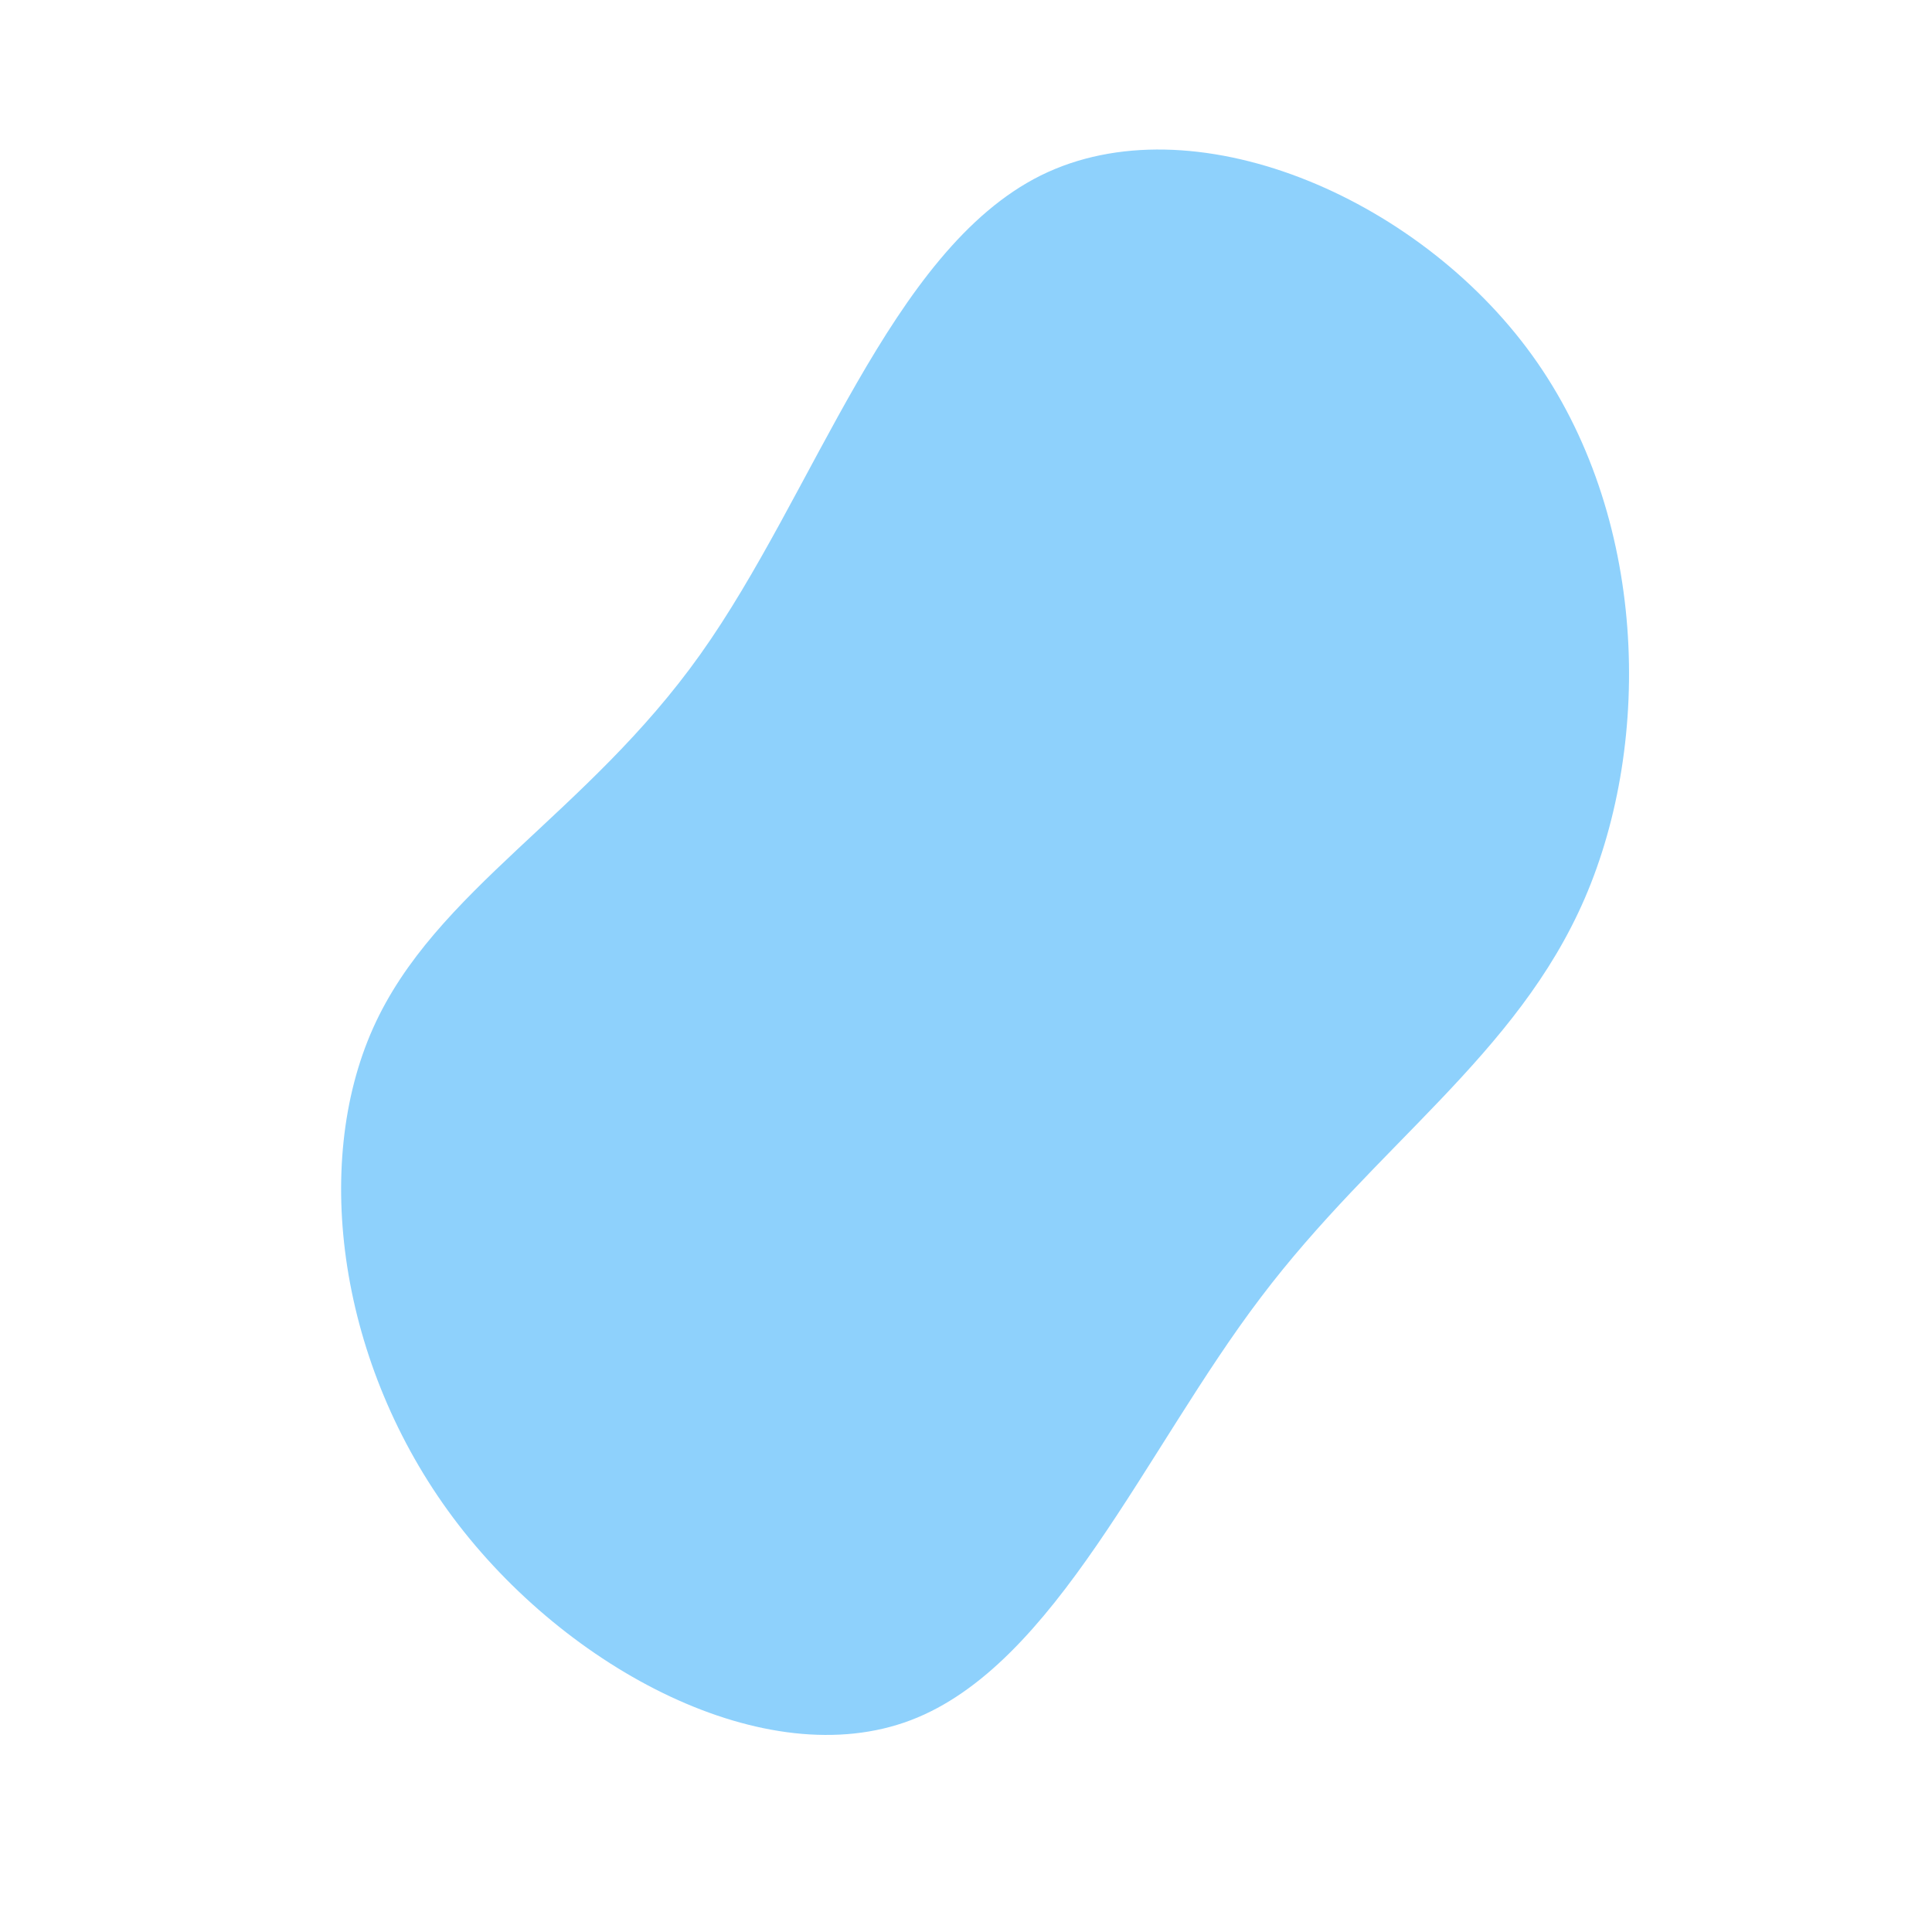
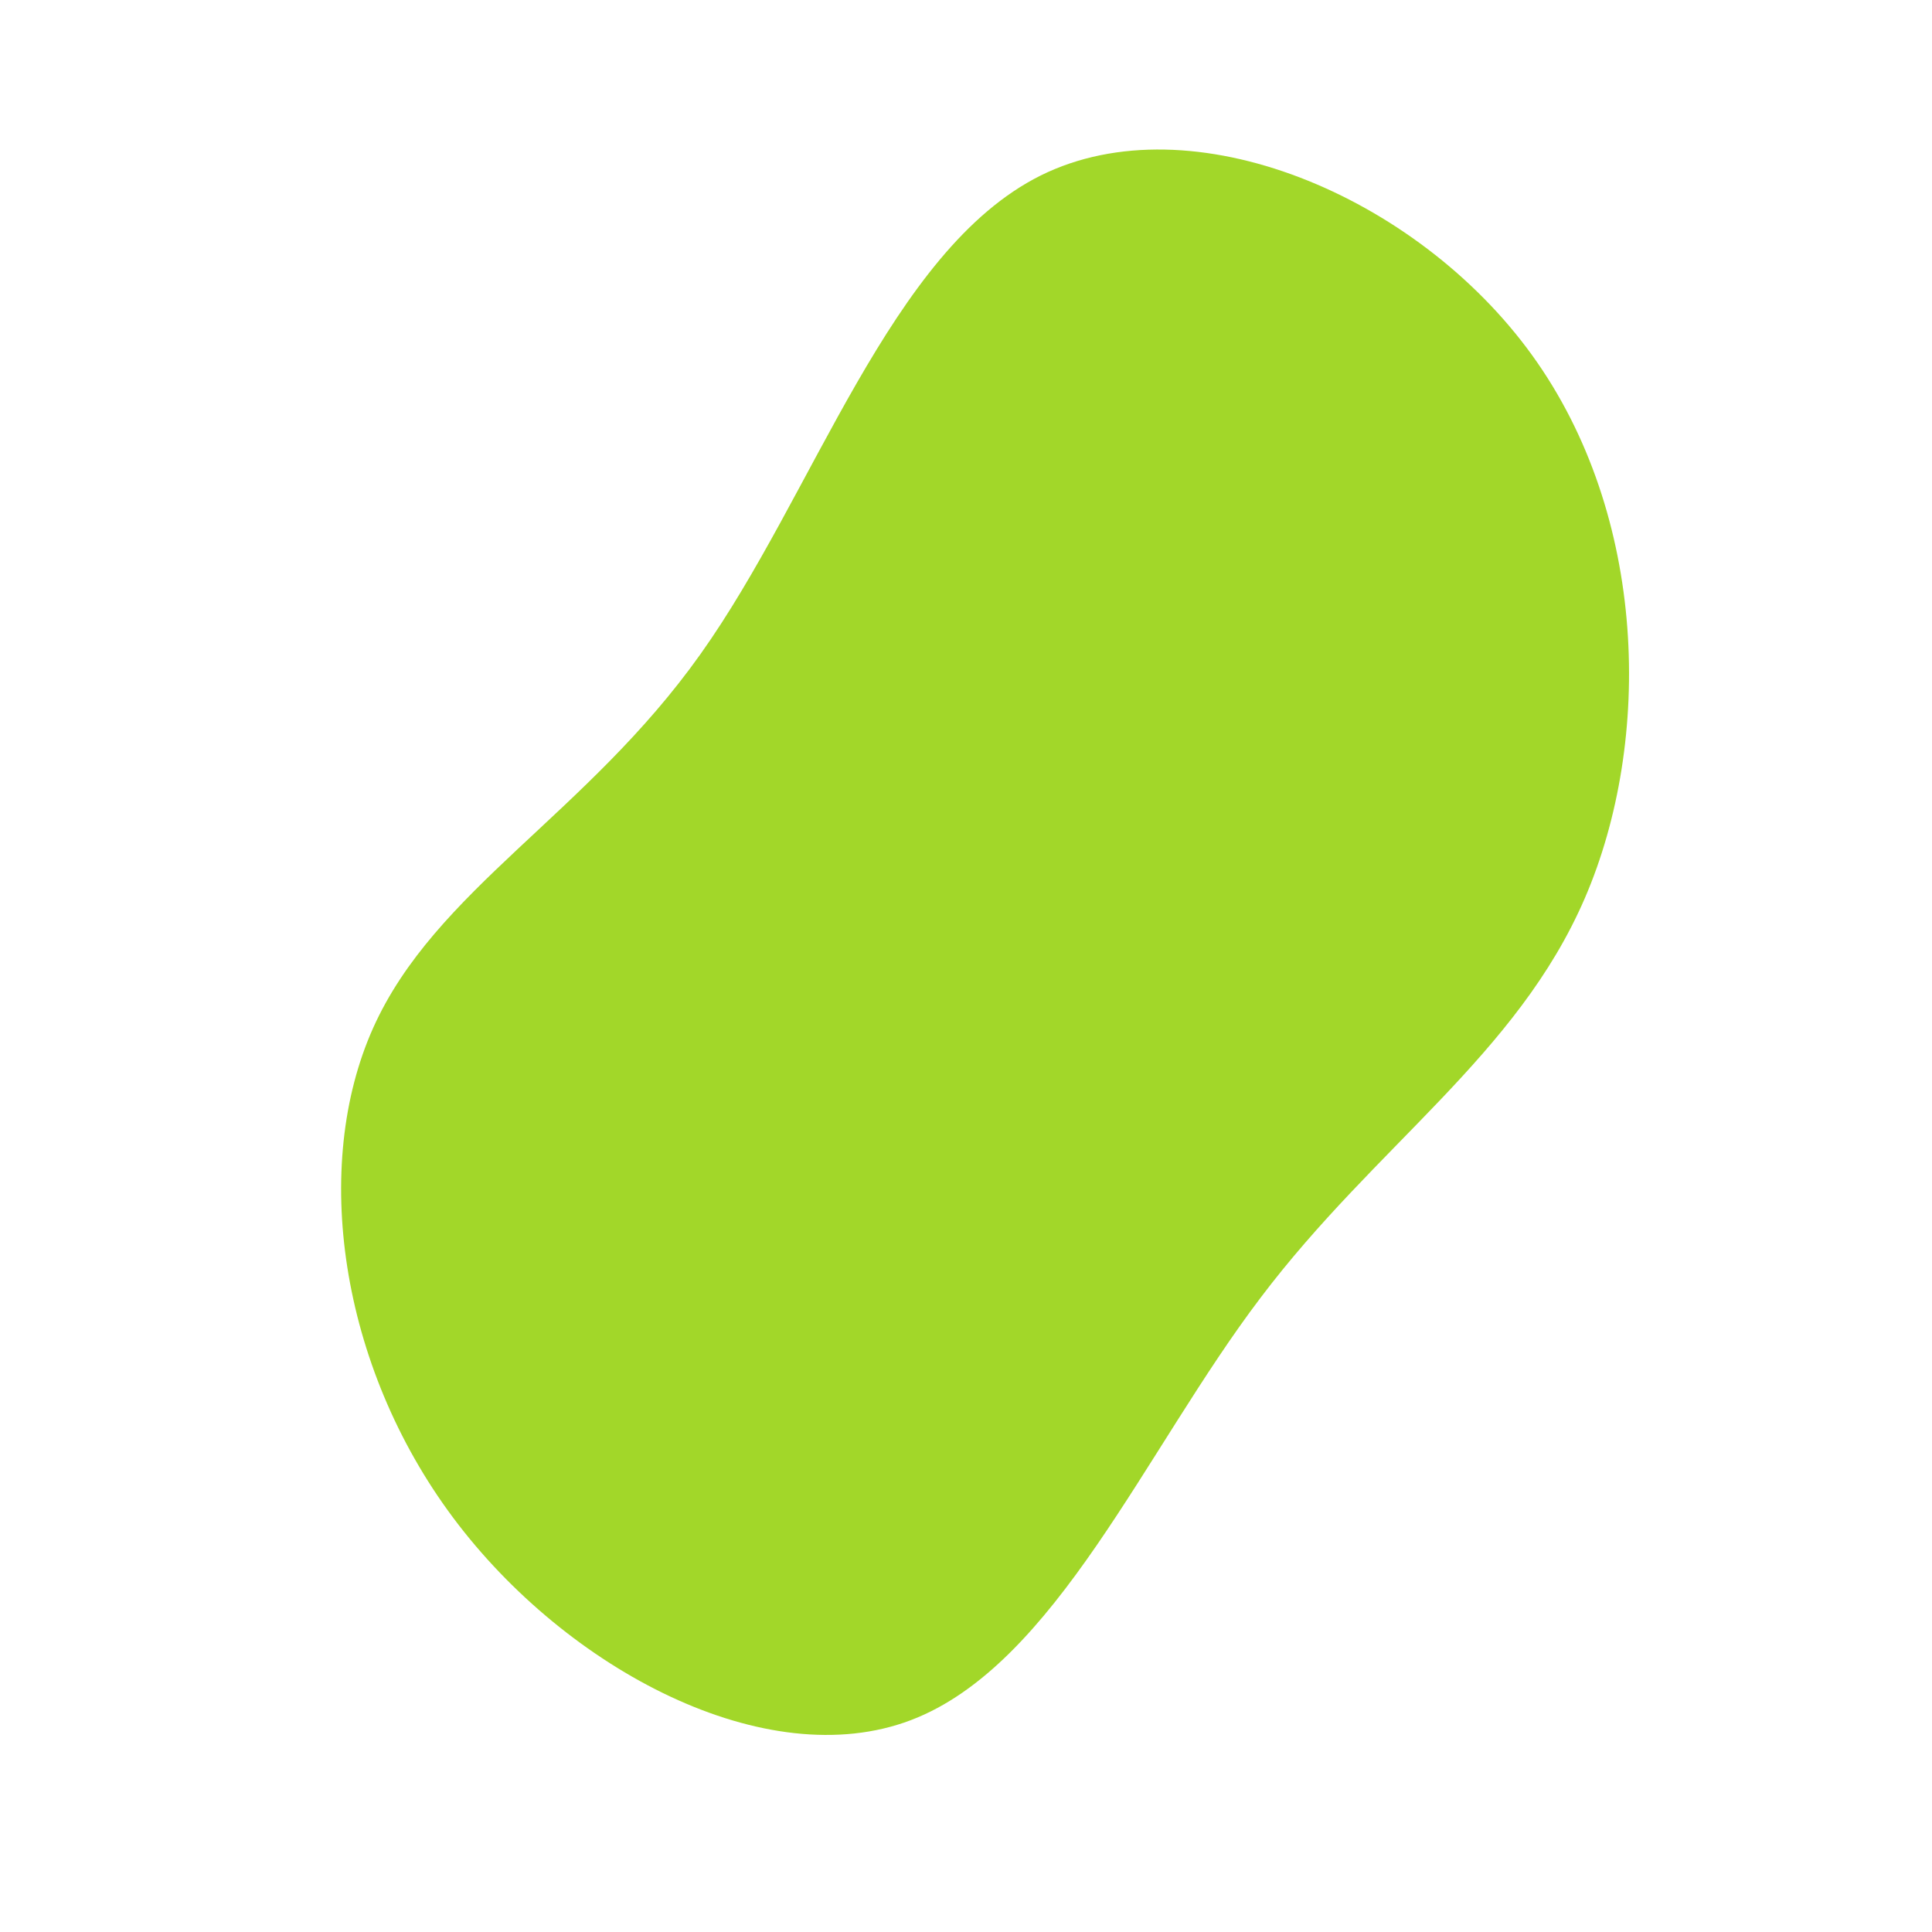
<svg xmlns="http://www.w3.org/2000/svg" width="600" height="600" viewBox="0 0 600 600">
  <g transform="translate(300,300)">
-     <path d="M175.8,-189.7C211.7,-140,213.3,-70,192.2,-21.1C171.1,27.8,127.3,55.6,91.5,103C55.6,150.3,27.8,217.1,-17.1,234.2C-62,251.3,-124,218.6,-159.3,171.3C-194.6,124,-203.3,62,-184.1,19.2C-164.9,-23.6,-117.8,-47.1,-82.5,-96.8C-47.1,-146.5,-23.6,-222.2,23.2,-245.5C70,-268.7,140,-239.3,175.8,-189.7Z" fill="#8ed1fc" />
+     <path d="M175.8,-189.7C211.7,-140,213.3,-70,192.2,-21.1C171.1,27.8,127.3,55.6,91.5,103C55.6,150.3,27.8,217.1,-17.1,234.2C-62,251.3,-124,218.6,-159.3,171.3C-194.6,124,-203.3,62,-184.1,19.2C-164.9,-23.6,-117.8,-47.1,-82.5,-96.8C-47.1,-146.5,-23.6,-222.2,23.2,-245.5C70,-268.7,140,-239.3,175.8,-189.7Z" fill="#A2D729" />
  </g>
</svg>
